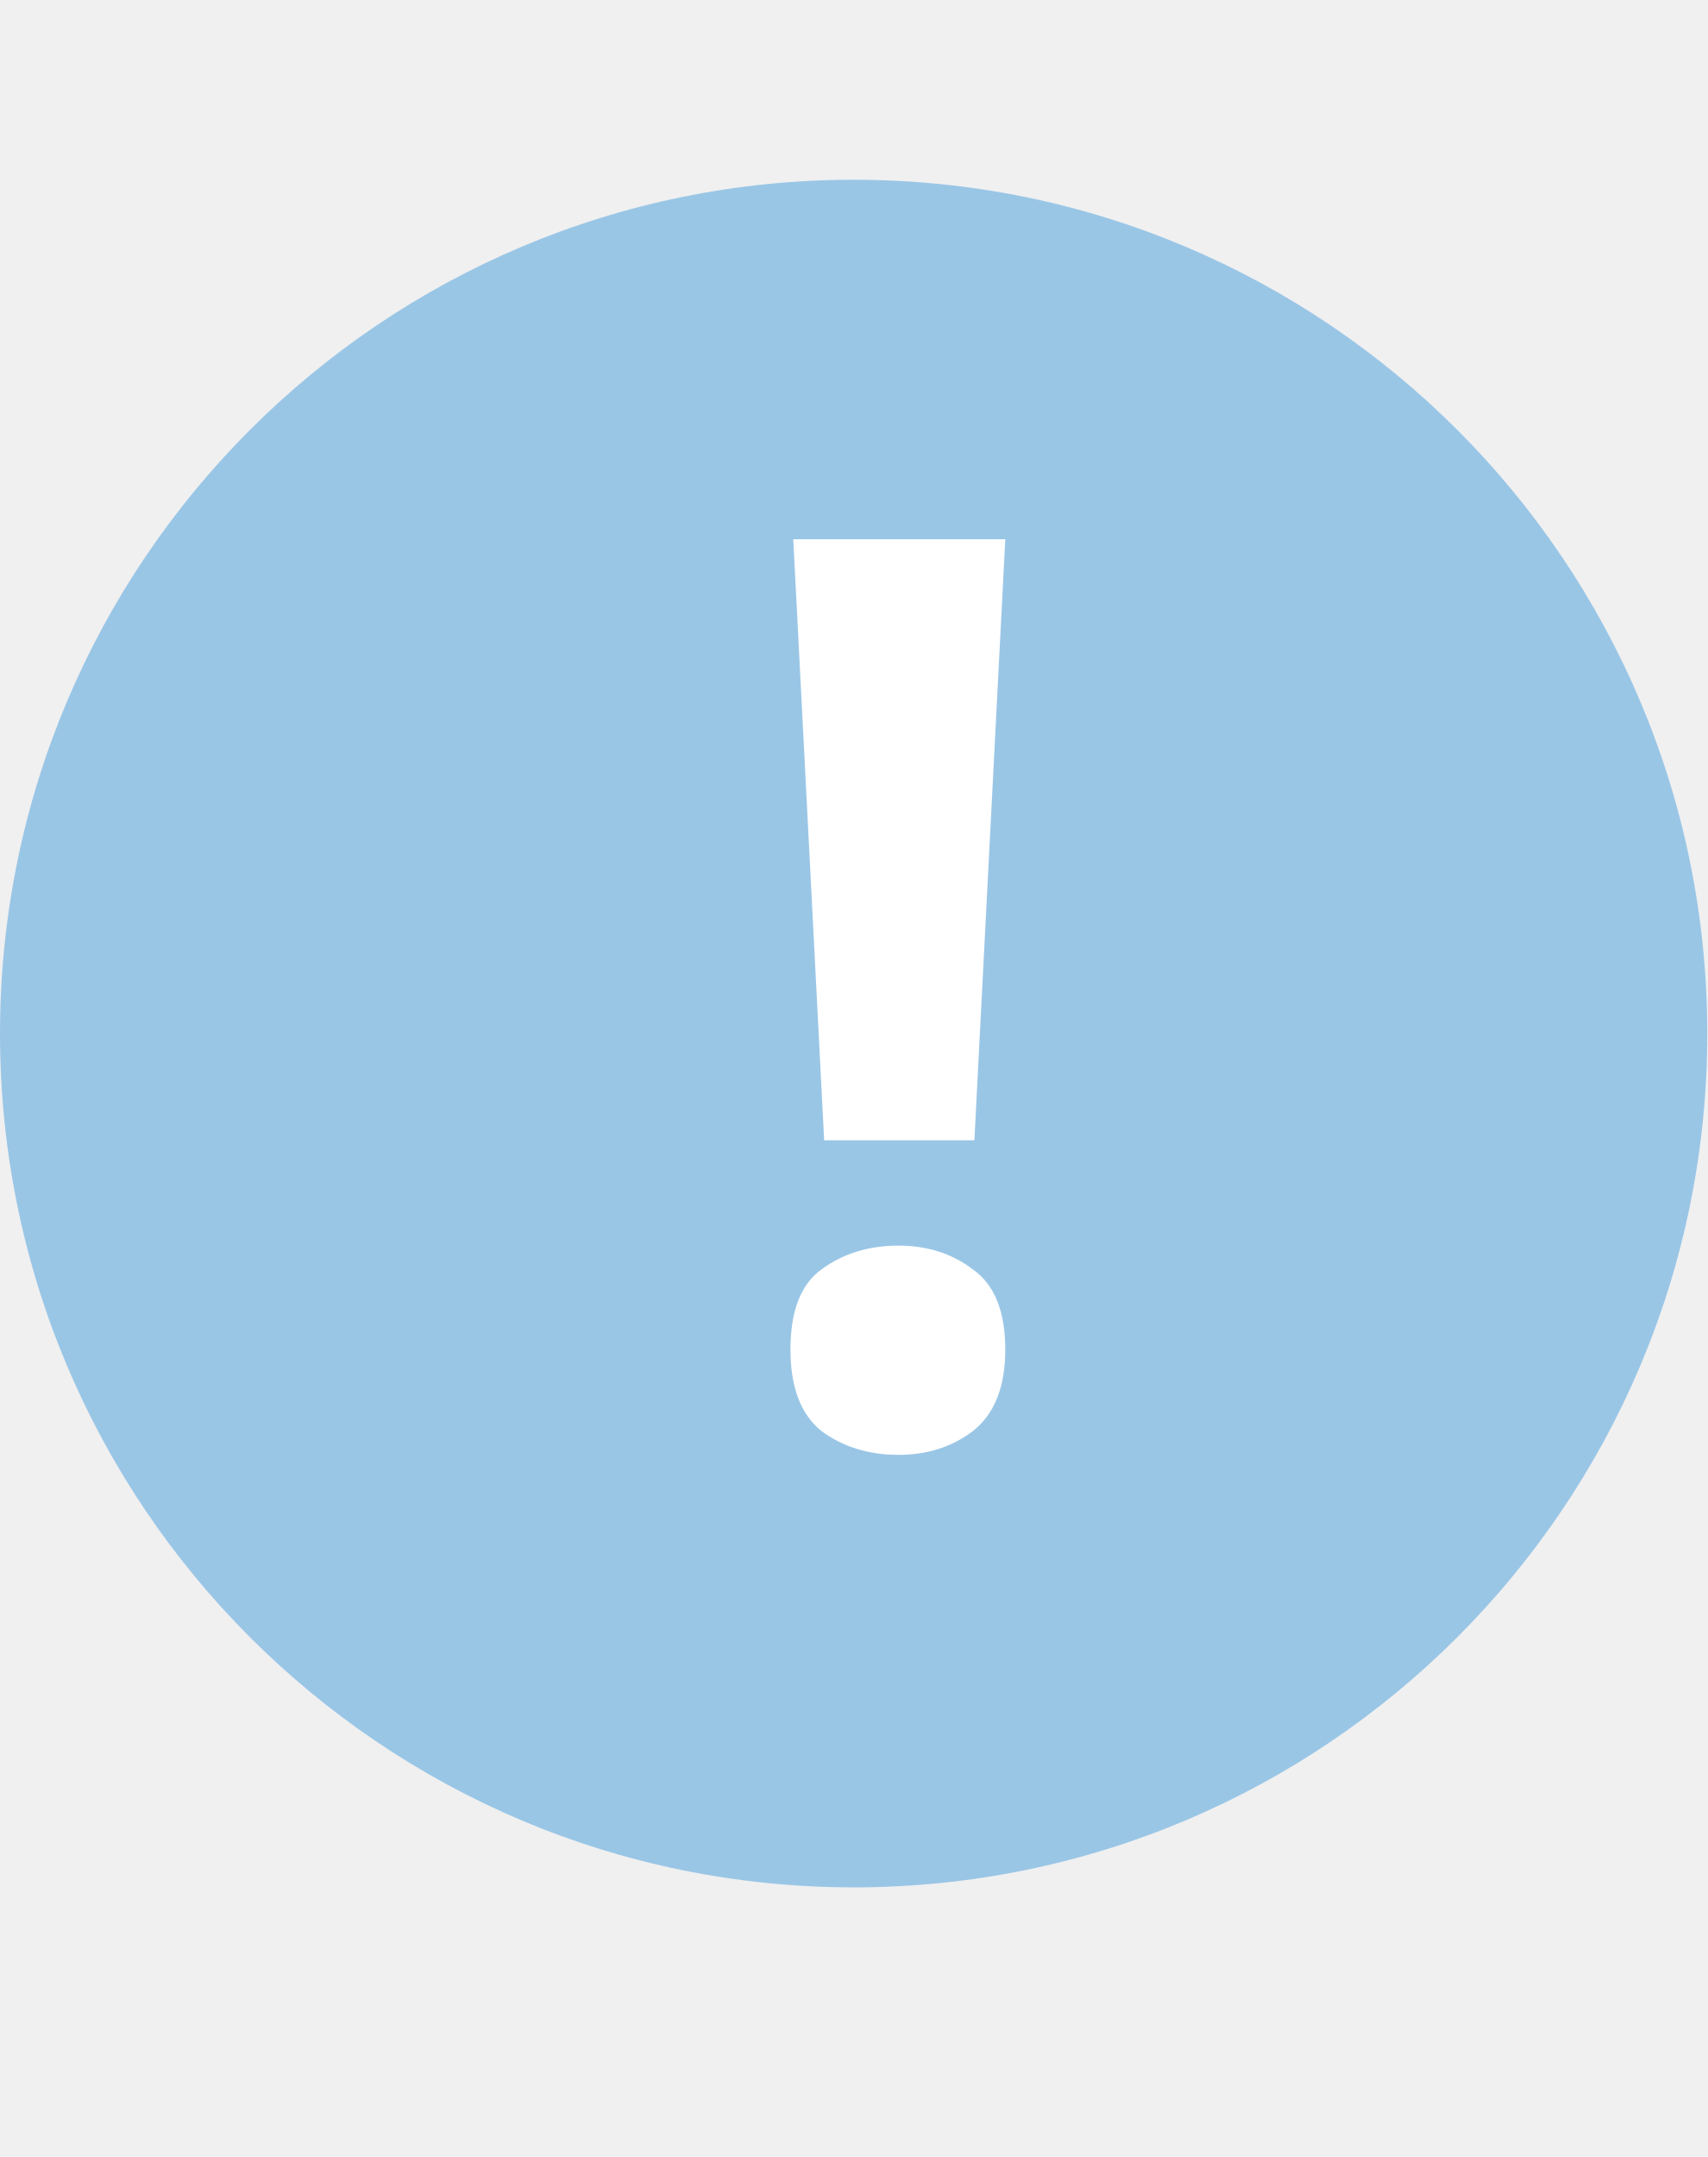
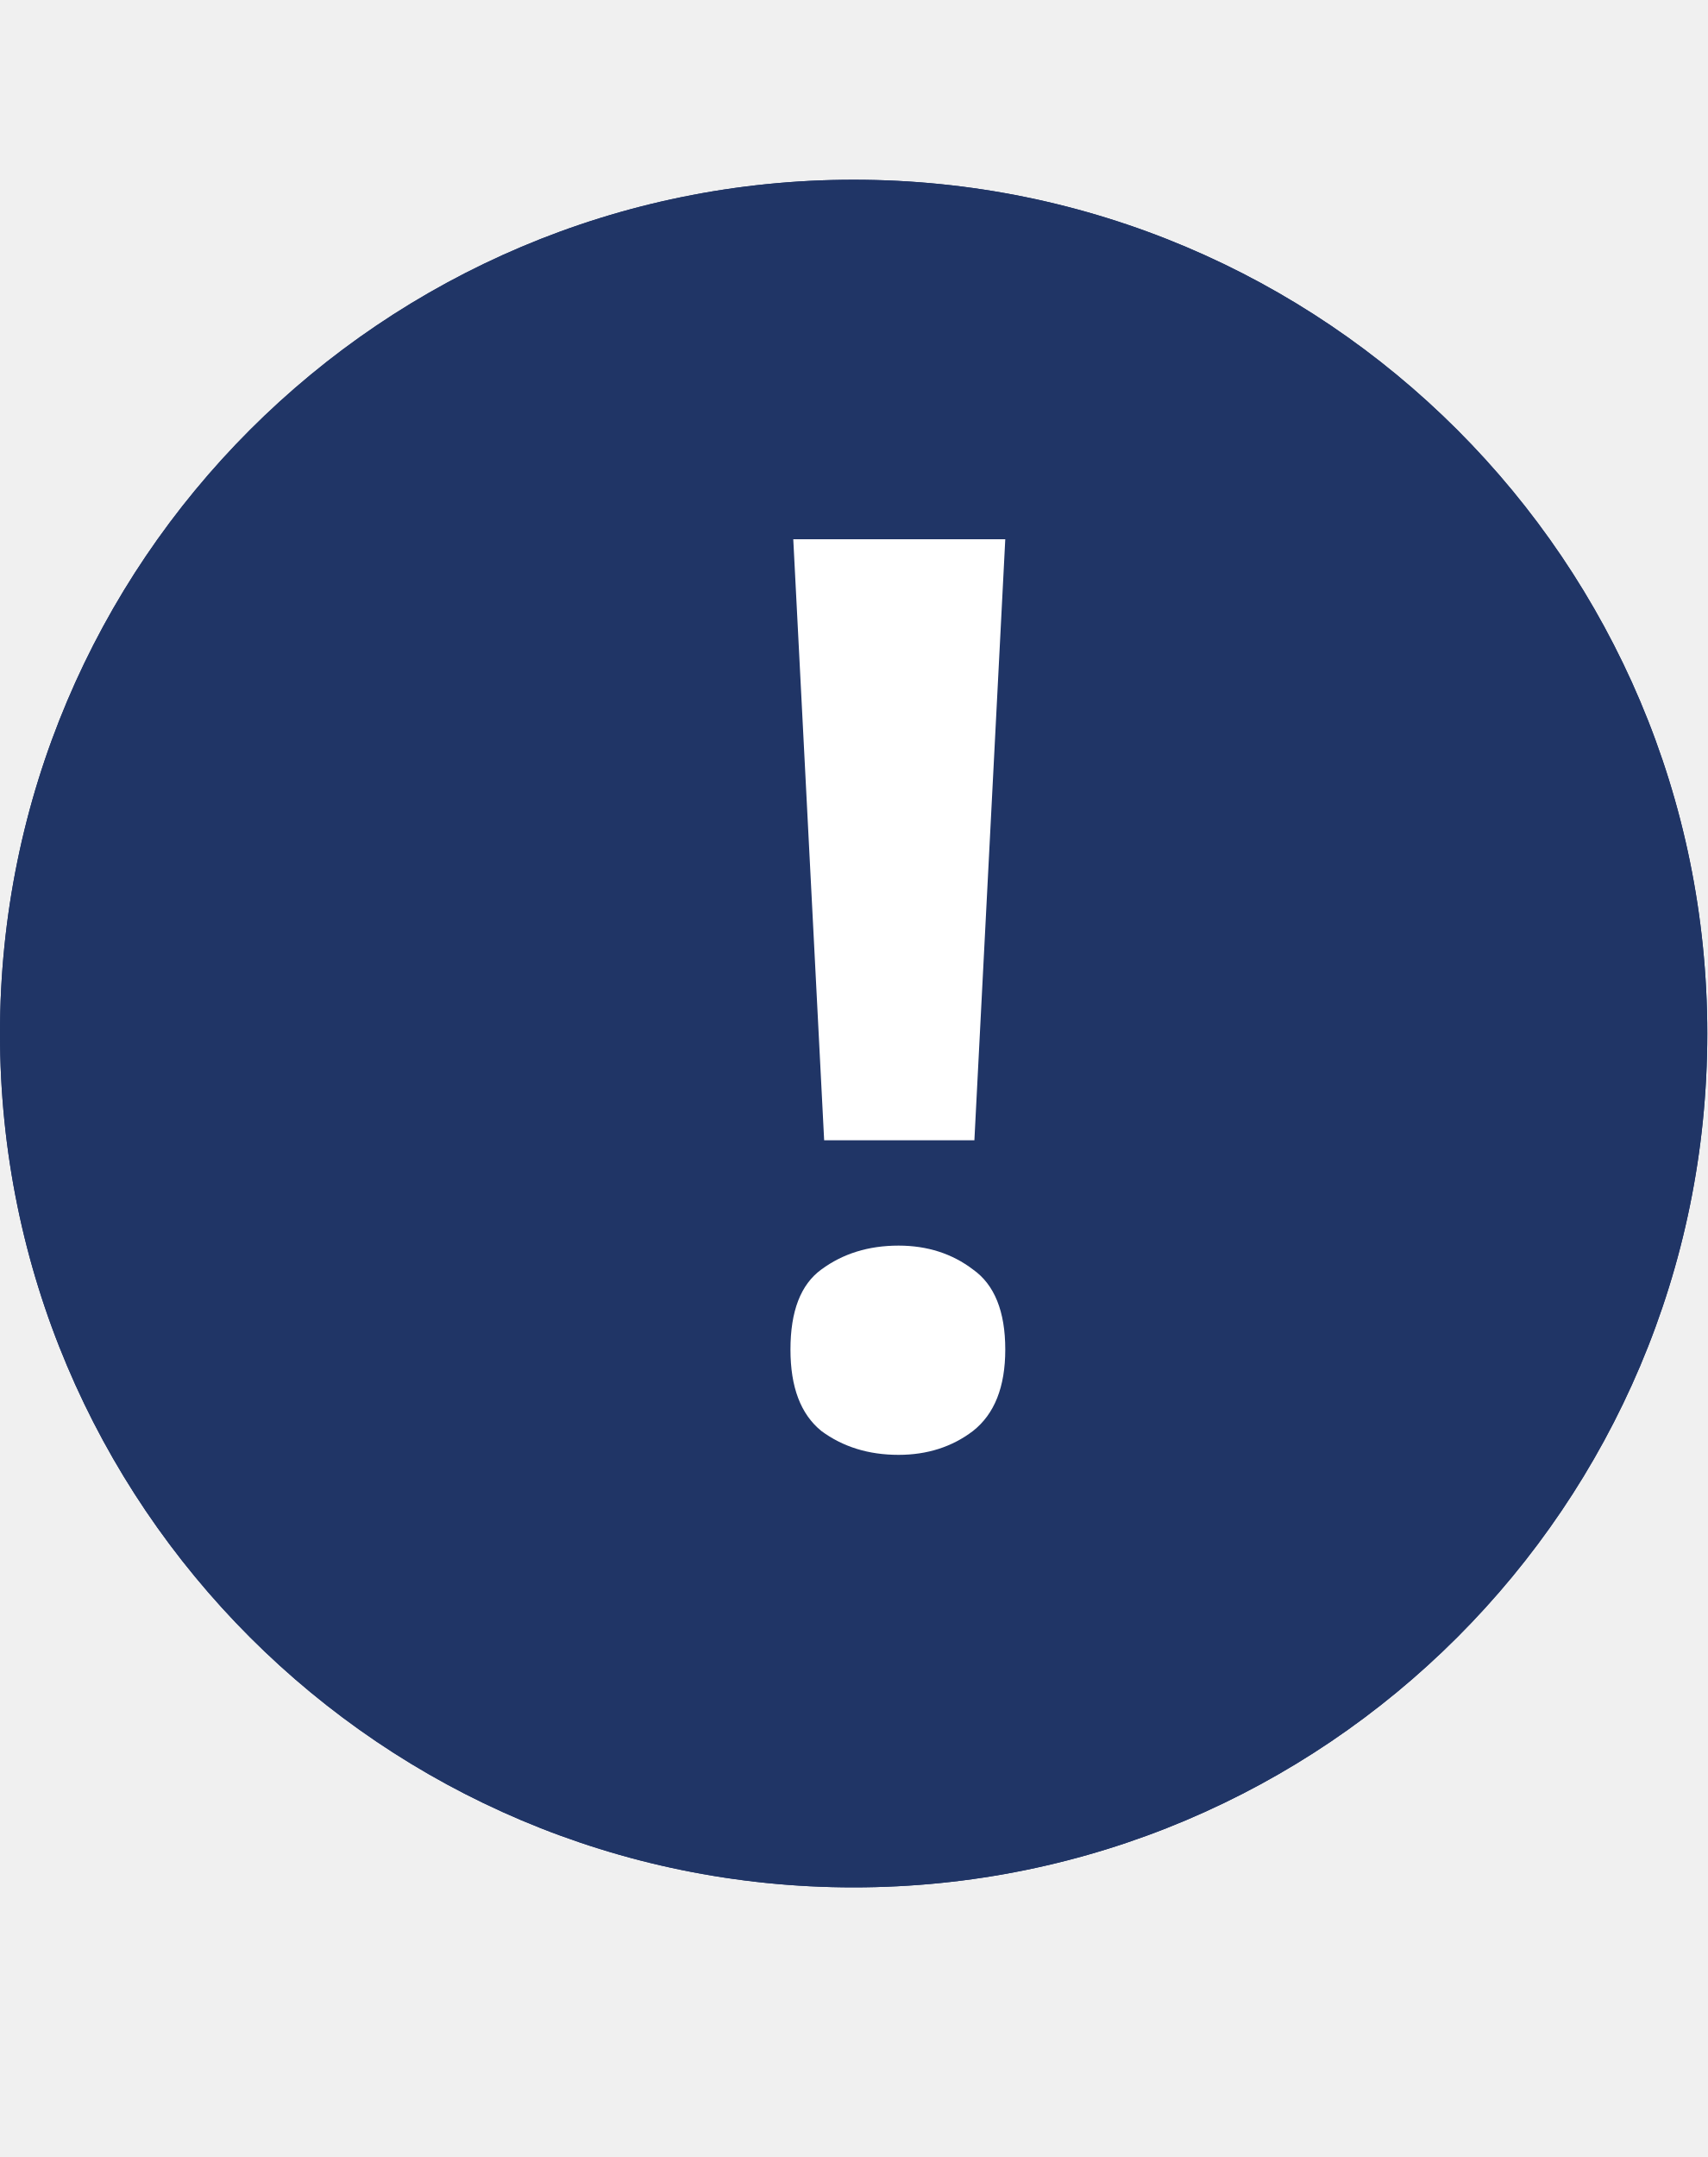
<svg xmlns="http://www.w3.org/2000/svg" width="19" height="24" viewBox="0 0 19 24">
  <g id="Group_1" data-name="Group 1" transform="translate(-902.788 -519)">
-     <path id="Path_7323" data-name="Path 7323" d="M9.5,0A9.5,9.5,0,1,1,0,9.5,9.5,9.5,0,0,1,9.5,0Z" transform="translate(902.788 521)" fill="#9ac6e6" />
+     <path id="Path_7323" data-name="Path 7323" d="M9.5,0A9.5,9.5,0,1,1,0,9.5,9.5,9.5,0,0,1,9.5,0Z" transform="translate(902.788 521)" fill="#203566" />
    <text id="_" data-name="!" transform="translate(910.788 535)" fill="#fff" font-size="14" font-family="Dubai-Bold, Dubai" font-weight="700">
      <tspan x="0" y="0">!</tspan>
    </text>
+     <g id="Group_144854" data-name="Group 144854">
+       <path id="Path_7323-2" data-name="Path 7323" d="M9.5,0A9.5,9.5,0,1,1,0,9.5,9.5,9.5,0,0,1,9.5,0Z" transform="translate(902.788 521)" fill="#203566" />
+       <text id="_2" data-name="!" transform="translate(910.788 535)" fill="#fff" font-size="14" font-family="Dubai-Bold, Dubai" font-weight="700">
+         <tspan x="0" y="0">!</tspan>
+       </text>
+     </g>
  </g>
</svg>
